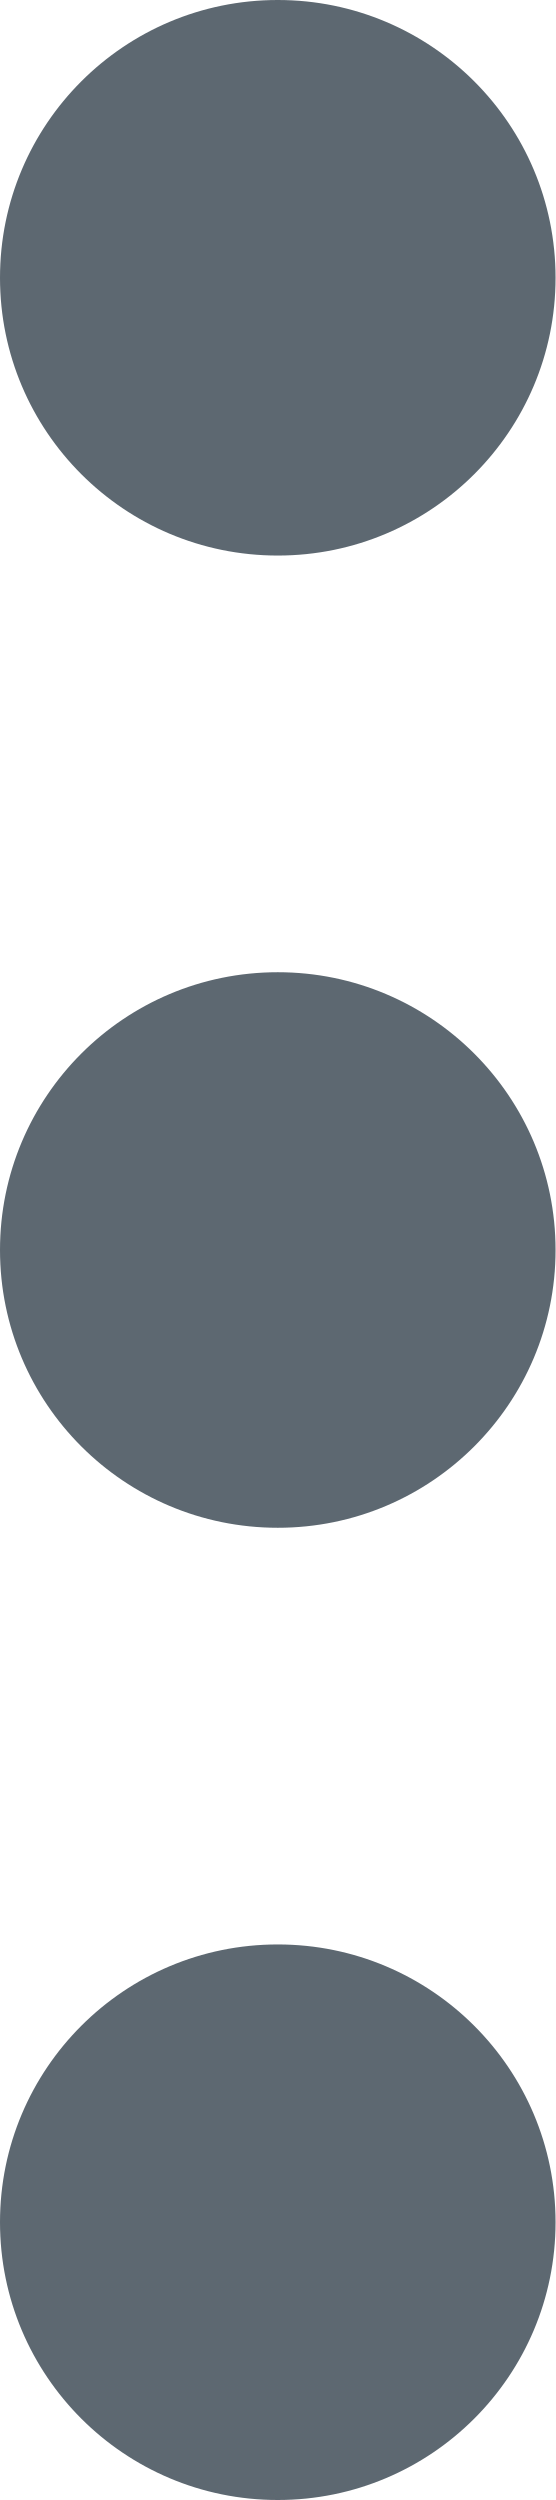
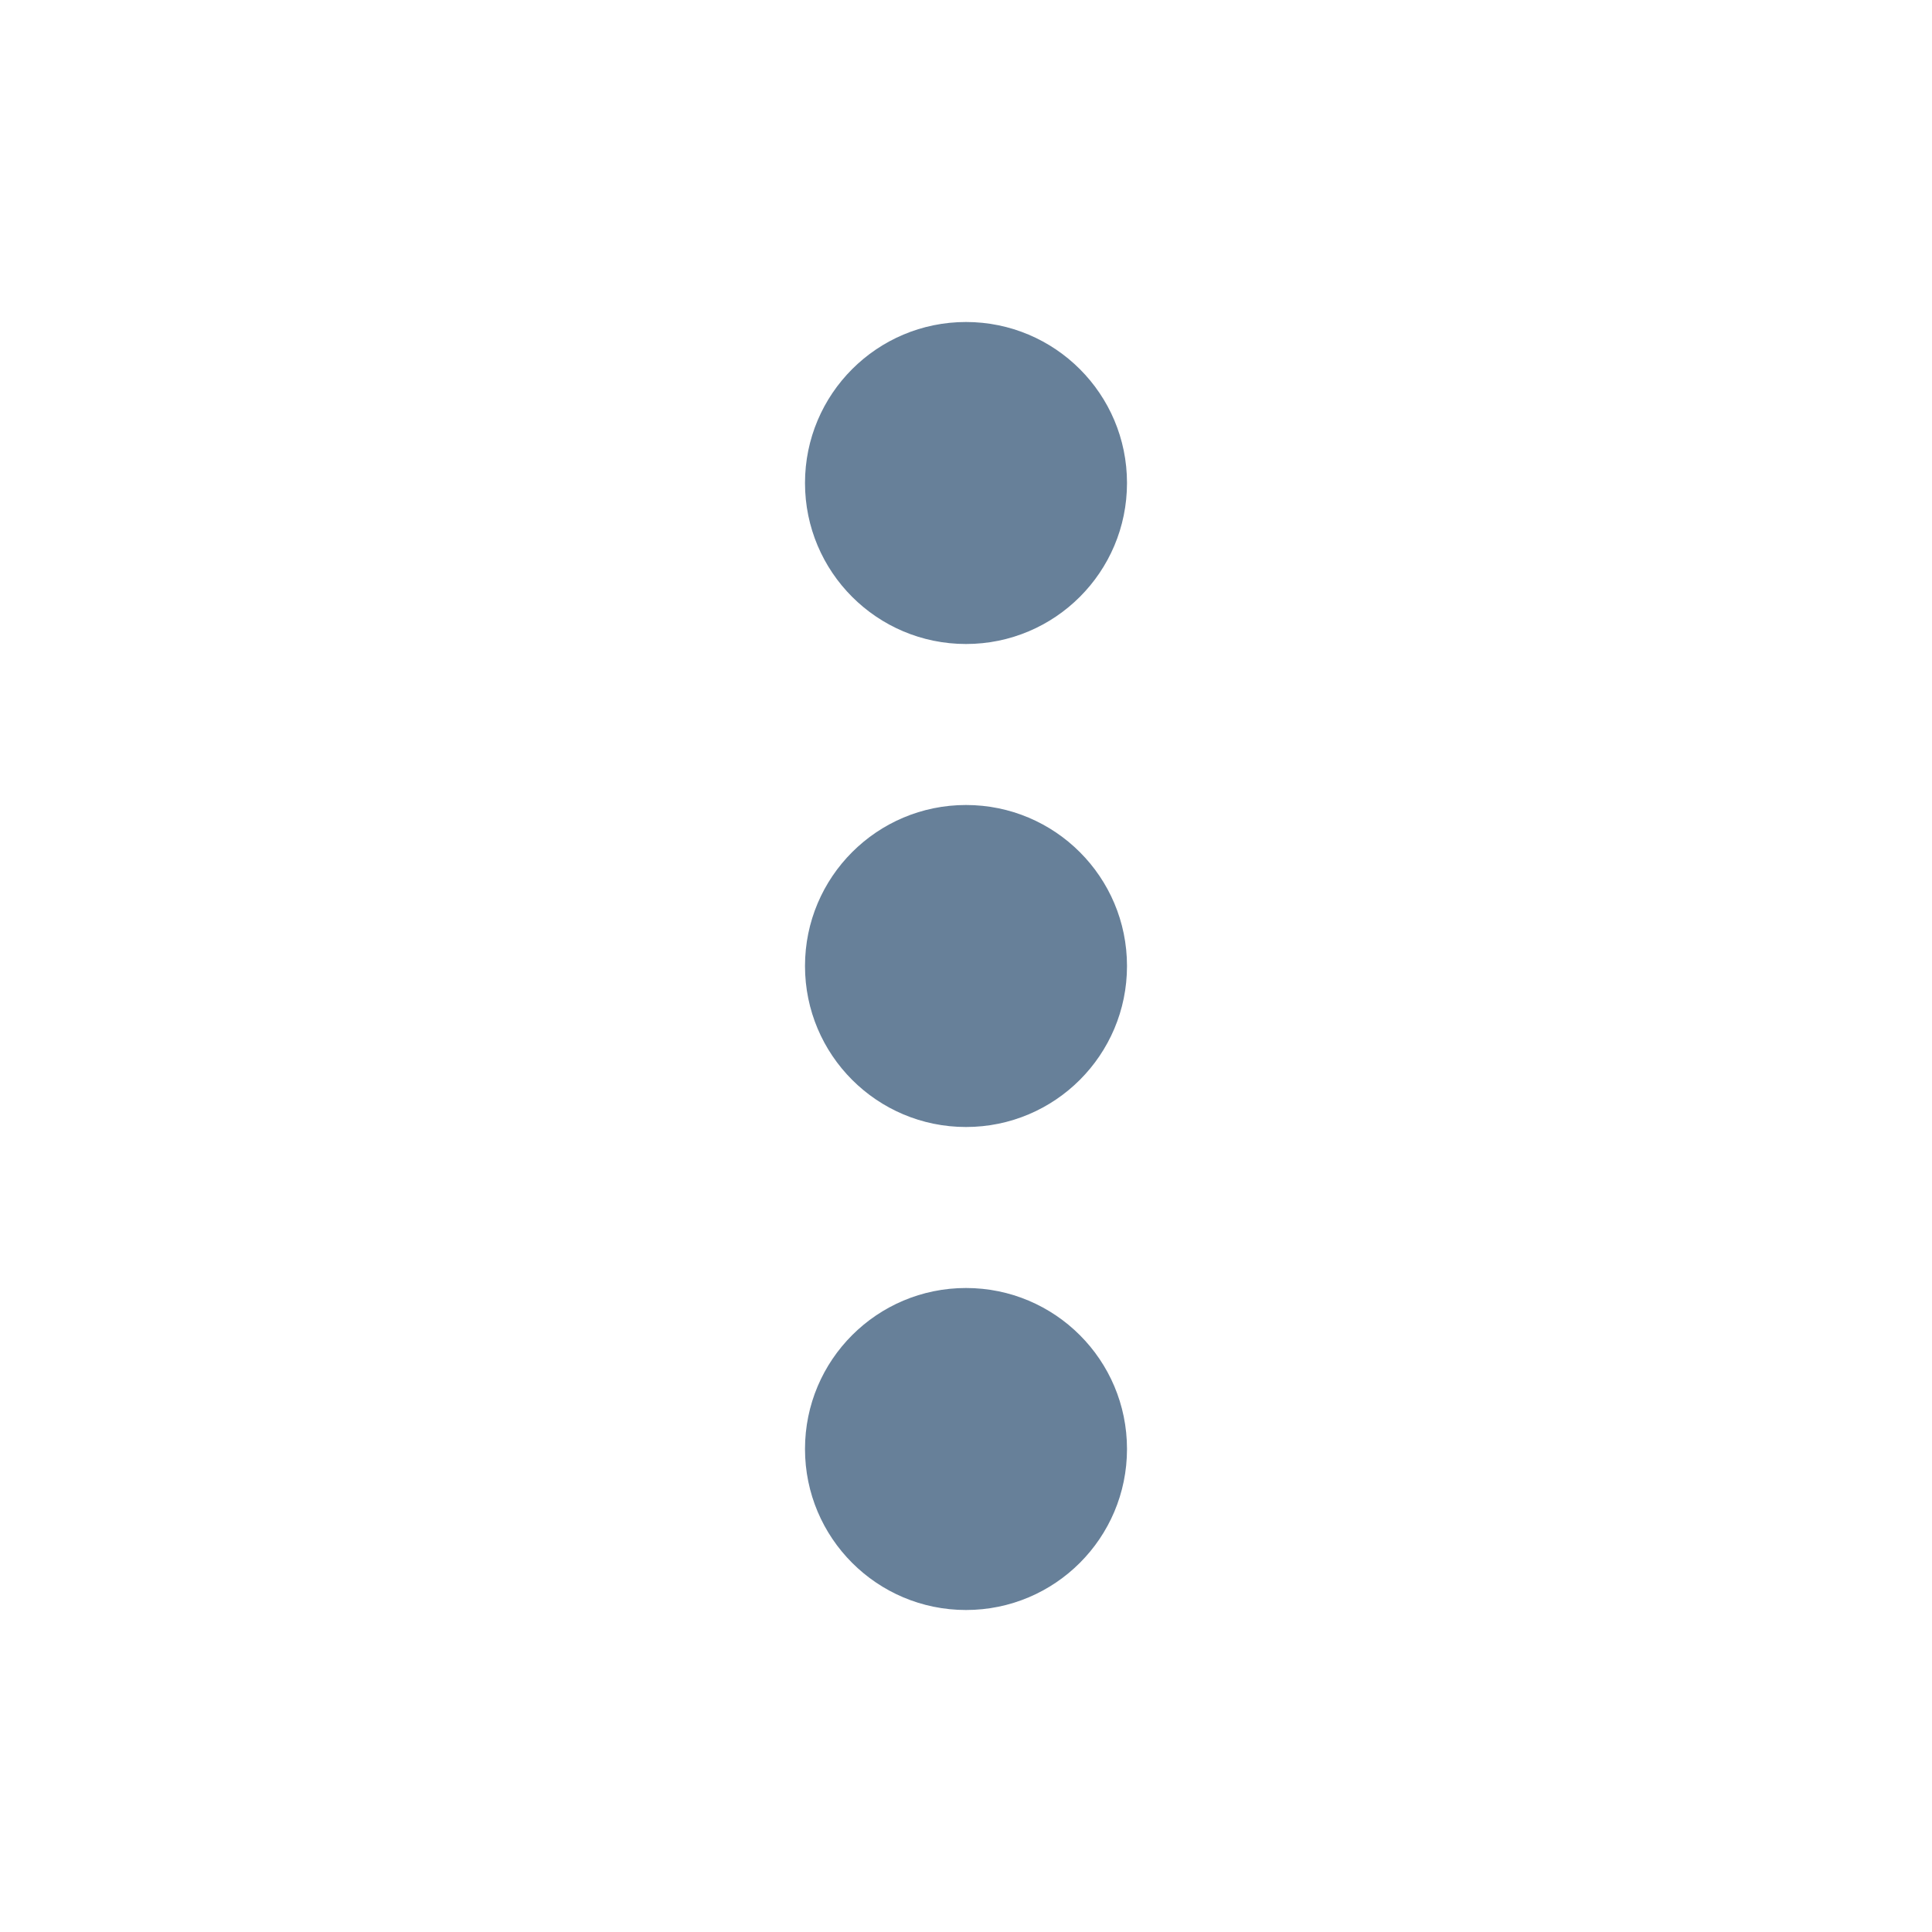
- <svg xmlns="http://www.w3.org/2000/svg" width="4" height="18" viewBox="0 0 4 18">
-   <g fill="#5D6871" fill-rule="evenodd" transform="rotate(90 2 2)">
-     <path d="M7 2C7 .895 7.895 0 9 0 10.105 0 11 .895 11 2 11 3.105 10.105 4 9 4 7.895 4 7 3.105 7 2L7 2zM0 2C0 .895.895 0 2 0 3.105 0 4 .895 4 2 4 3.105 3.105 4 2 4 .895 4 0 3.105 0 2L0 2zM14 2C14 .895 14.895 0 16 0 17.105 0 18 .895 18 2 18 3.105 17.105 4 16 4 14.895 4 14 3.105 14 2L14 2z" />
-   </g>
+ <svg xmlns="http://www.w3.org/2000/svg" width="24" height="24" viewBox="0 0 24 24" fill="none">
+   <path fill-rule="evenodd" clip-rule="evenodd" d="M12 4C13.105 4 14 4.895 14 6C14 7.105 13.105 8 12 8C10.895 8 10 7.105 10 6C10 4.895 10.895 4 12 4ZM12 10C13.105 10 14 10.895 14 12C14 13.105 13.105 14 12 14C10.895 14 10 13.105 10 12C10 10.895 10.895 10 12 10ZM14 18C14 16.895 13.105 16 12 16C10.895 16 10 16.895 10 18C10 19.105 10.895 20 12 20C13.105 20 14 19.105 14 18Z" fill="#678099" />
</svg>
